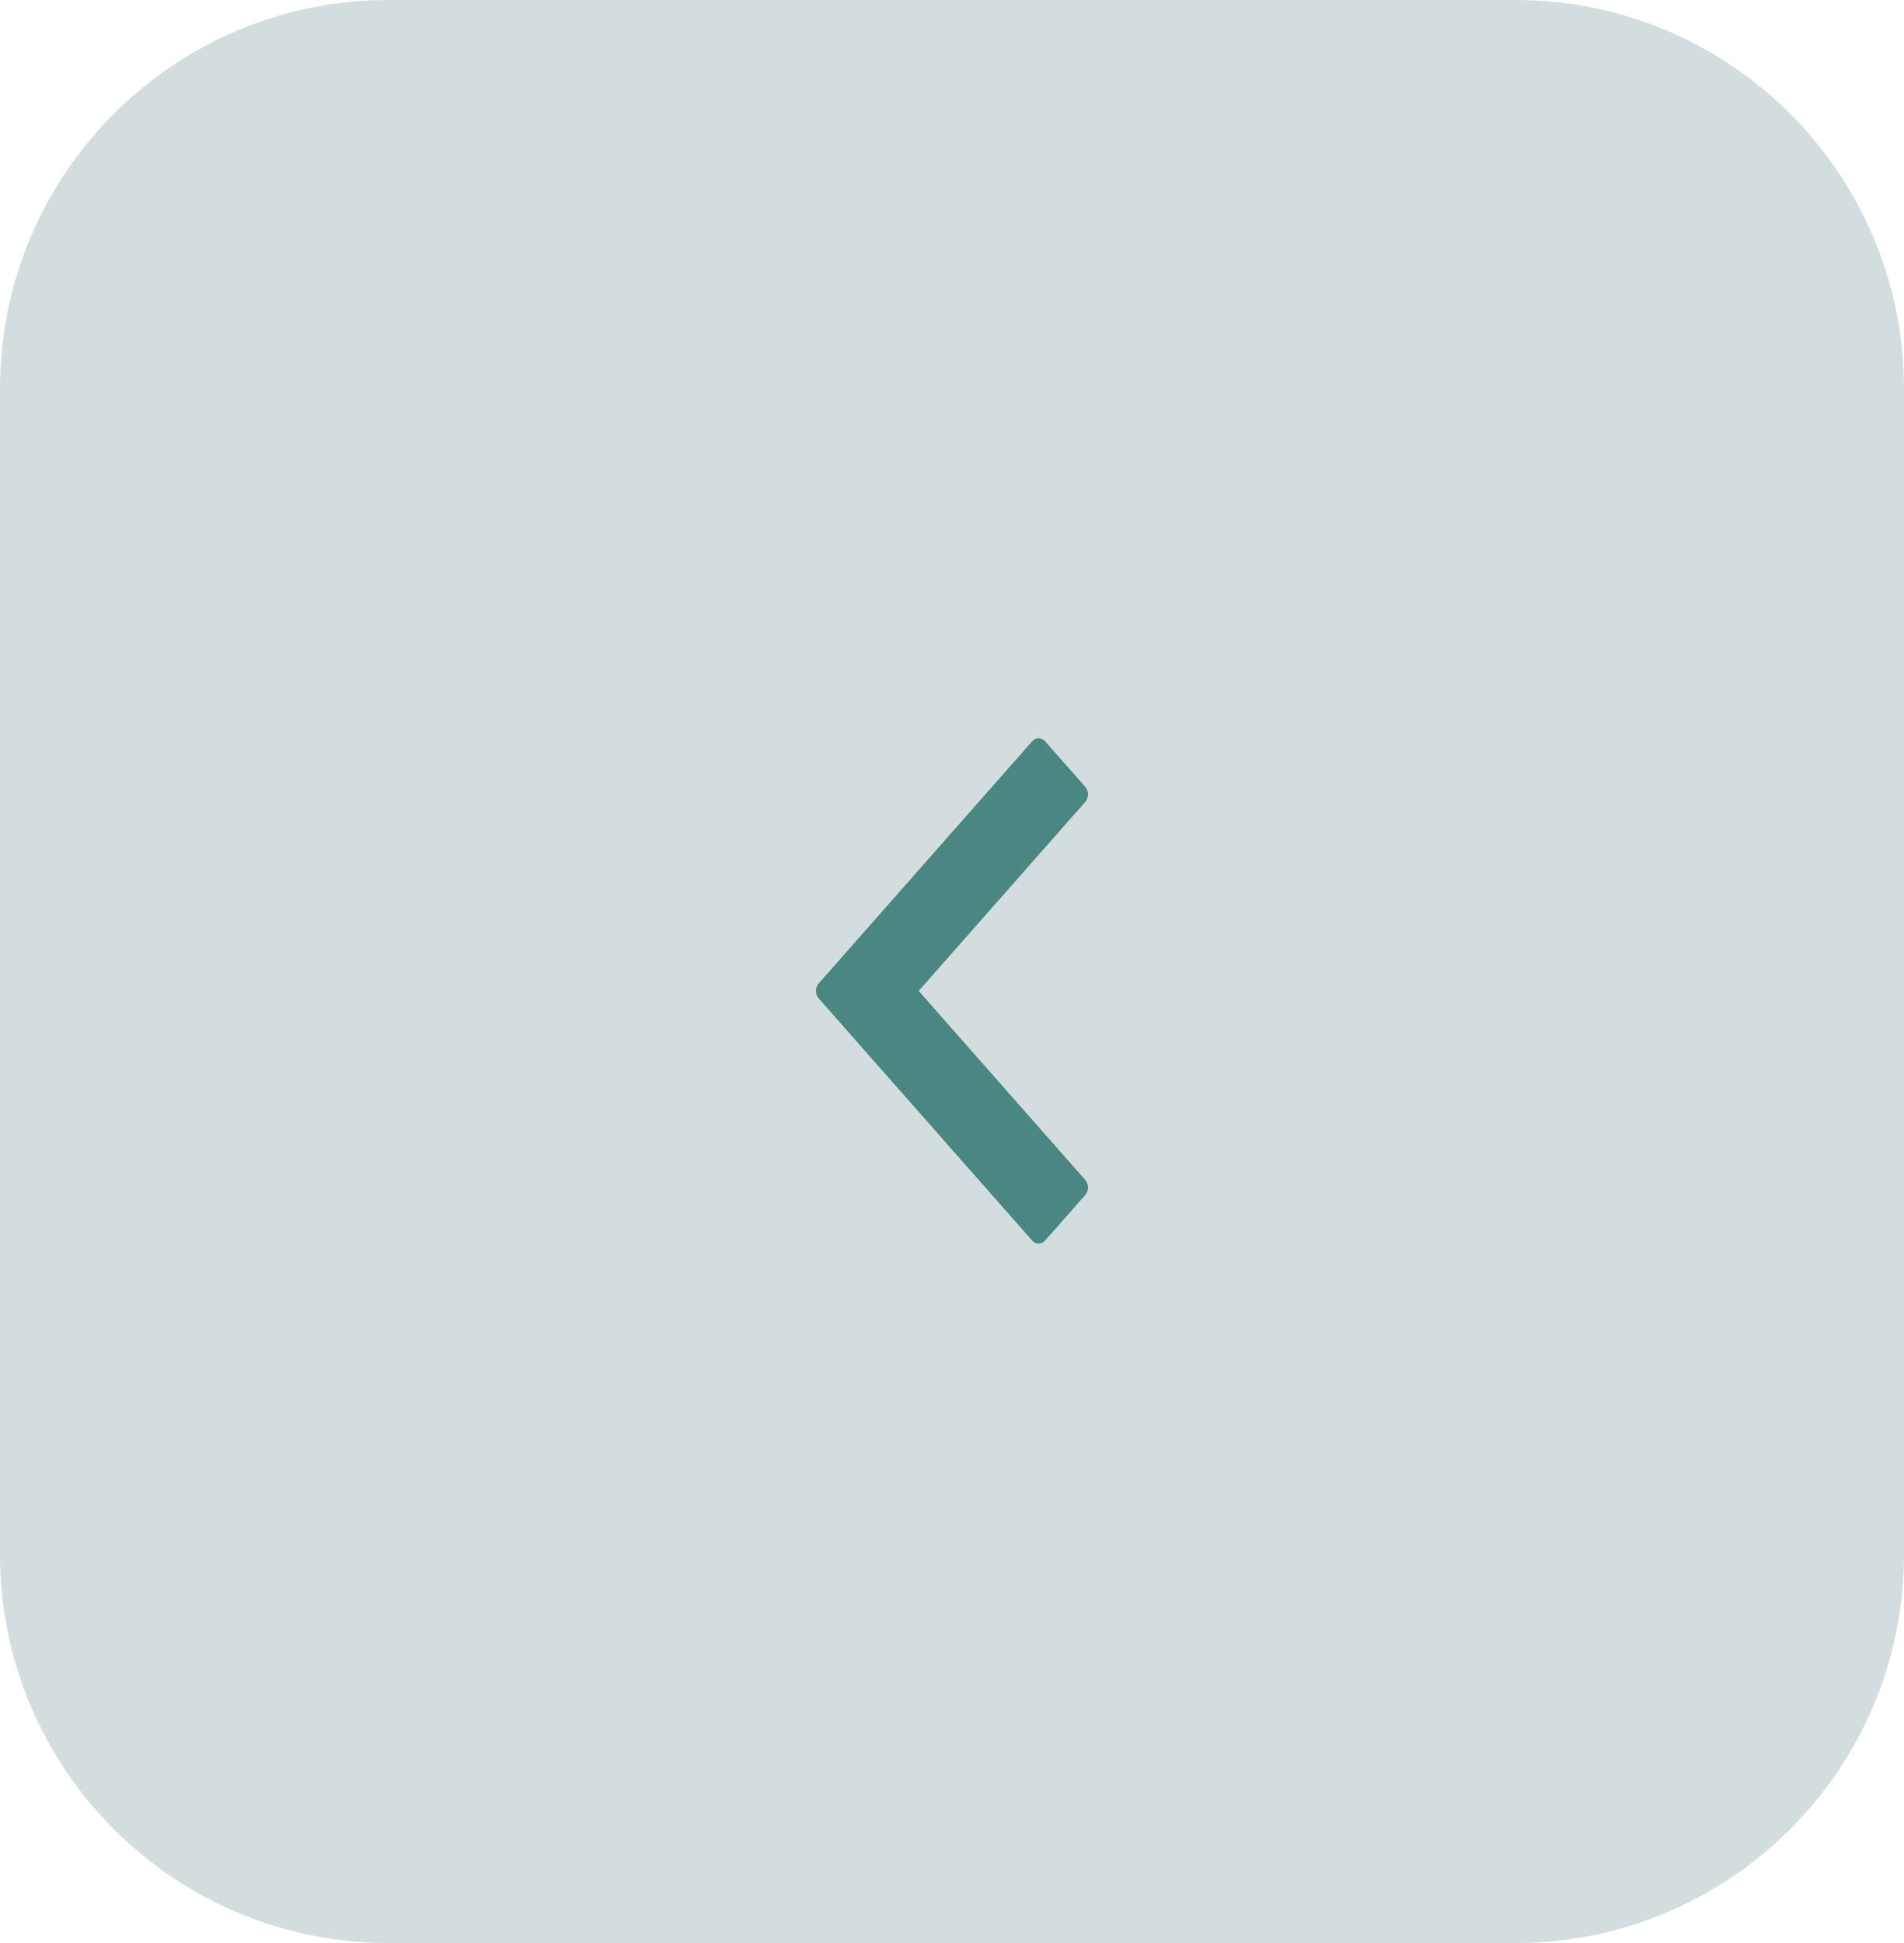
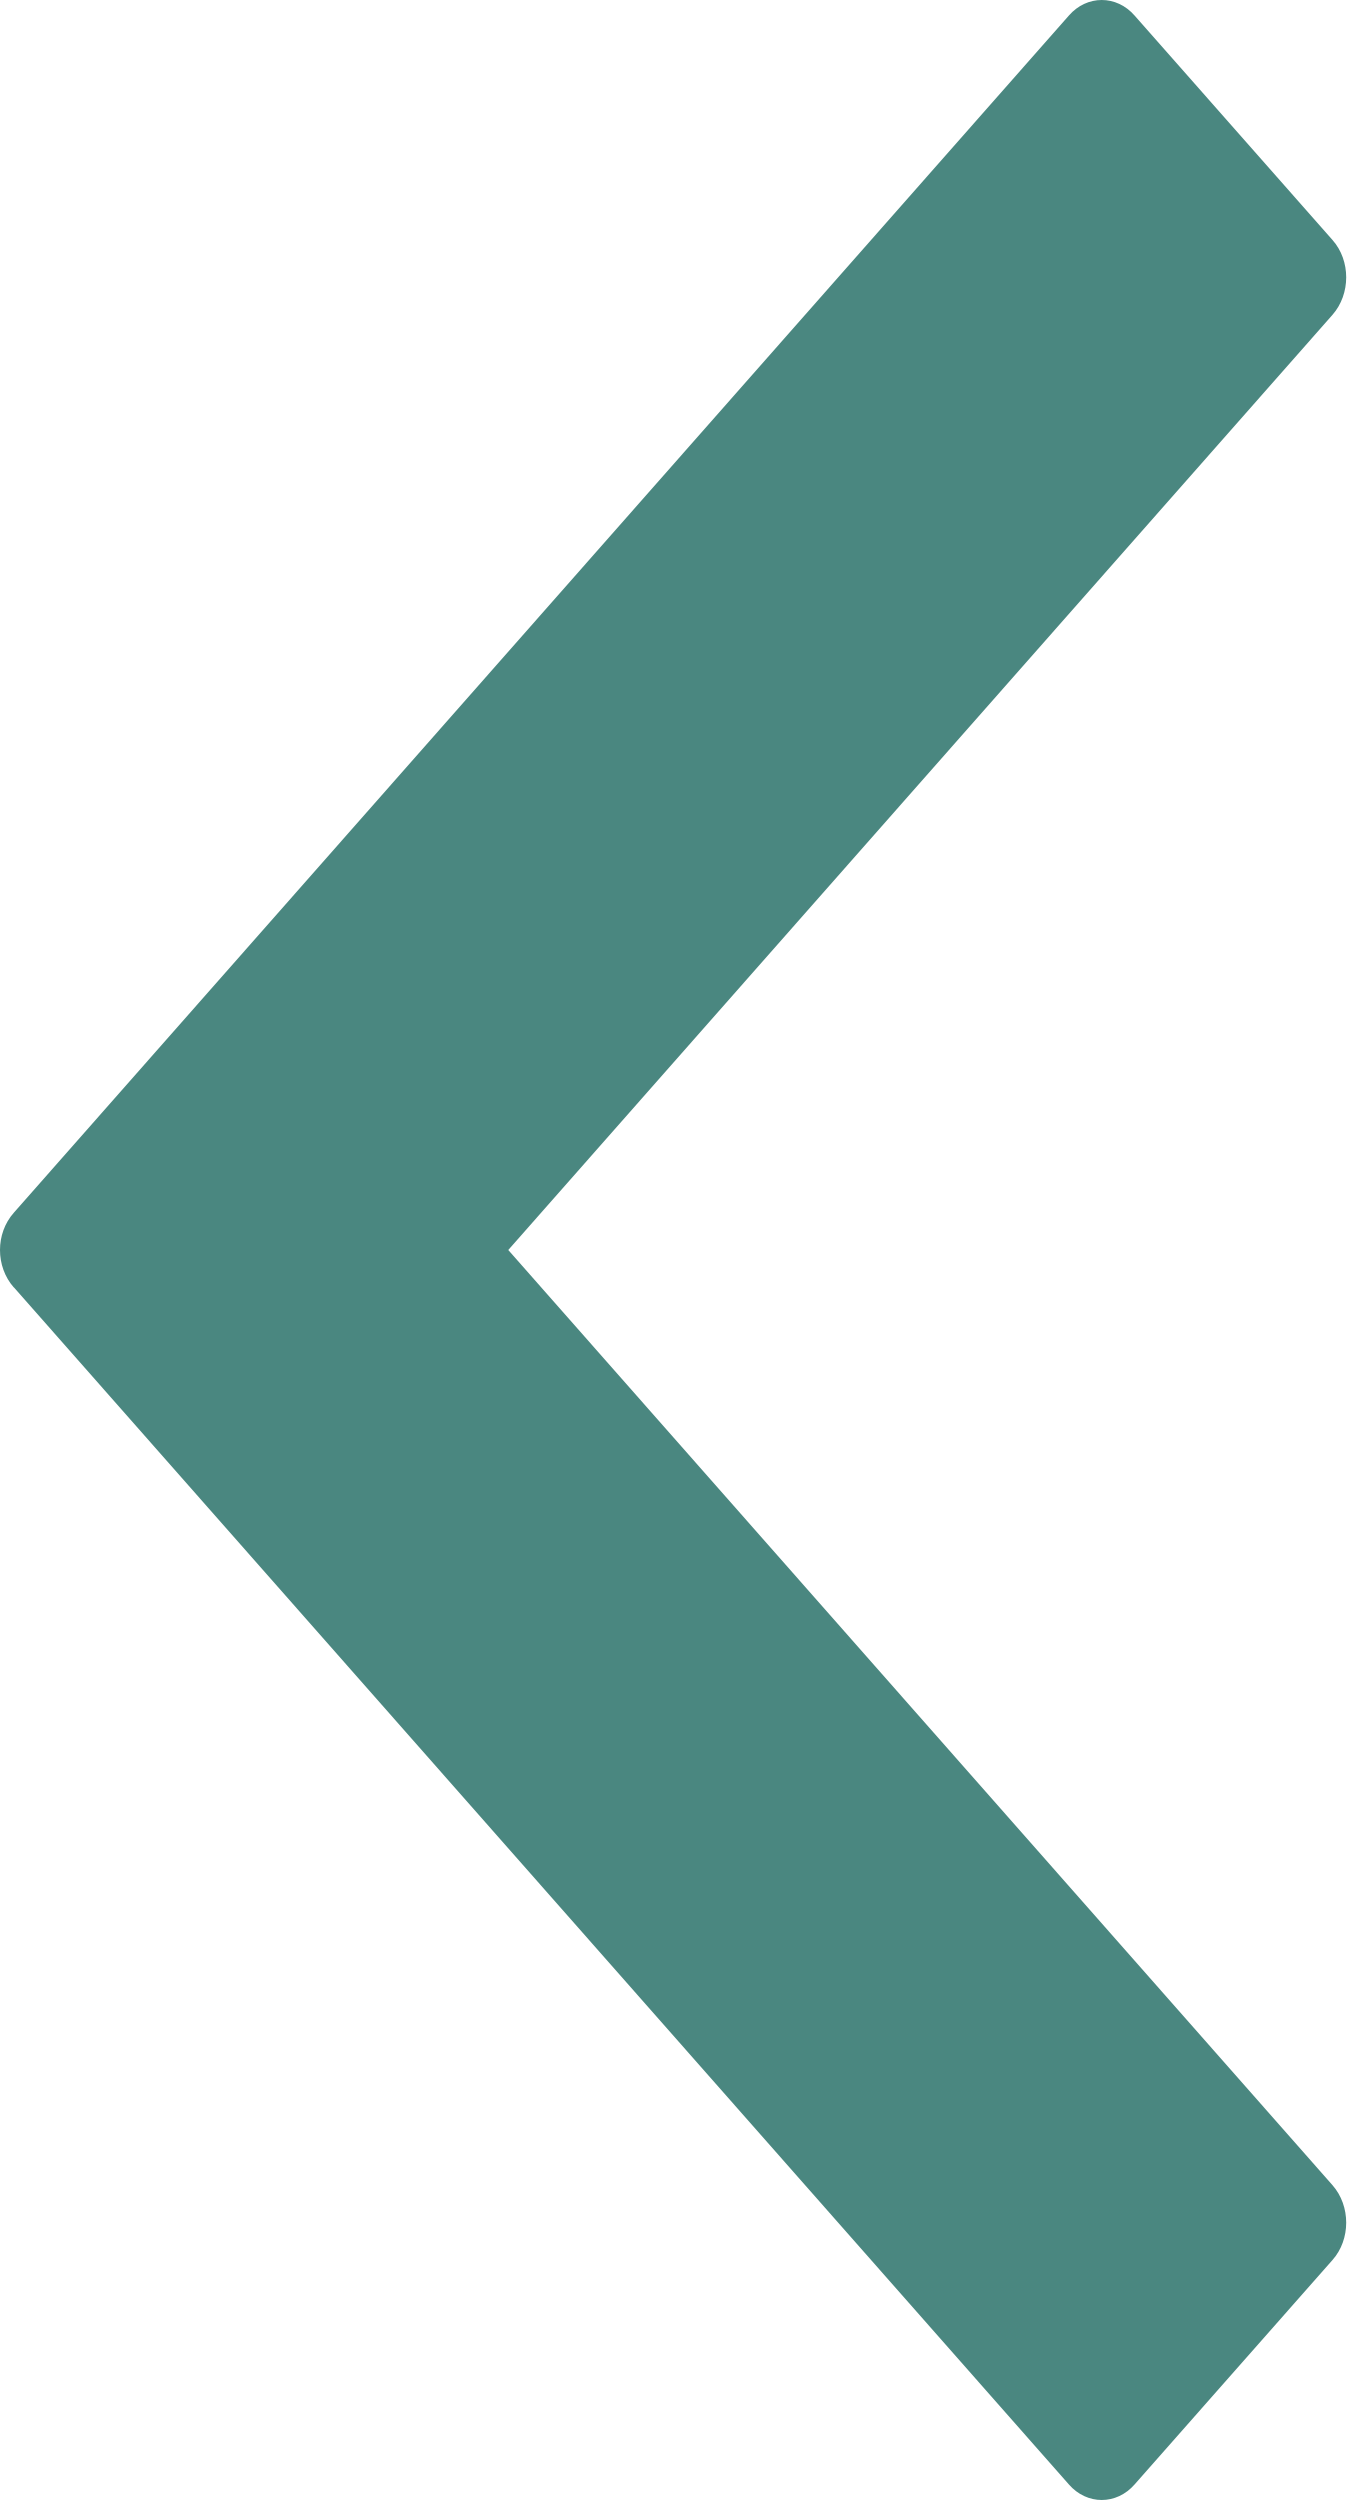
- <svg xmlns="http://www.w3.org/2000/svg" width="49" height="50" viewBox="0 0 49 50" fill="none">
-   <rect width="49" height="50" rx="10" fill="#D3DDDE" />
-   <path fill-rule="evenodd" clip-rule="evenodd" d="M21.072 25.695L26.558 31.919C26.652 32.027 26.806 32.027 26.9 31.919L27.929 30.752C28.024 30.645 28.024 30.471 27.929 30.363L23.643 25.5L27.929 20.637C28.024 20.529 28.024 20.355 27.929 20.248L26.901 19.081C26.806 18.973 26.652 18.973 26.558 19.081L21.072 25.305C20.976 25.415 20.976 25.586 21.072 25.695L21.072 25.695Z" fill="#4A8780" />
+ <svg xmlns="http://www.w3.org/2000/svg" width="7" height="13" viewBox="0 0 7 13" fill="none">
+   <path fill-rule="evenodd" clip-rule="evenodd" d="M0.072 6.694L5.558 12.919C5.652 13.027 5.806 13.027 5.9 12.919L6.929 11.752C7.024 11.645 7.024 11.471 6.929 11.363L2.643 6.5L6.929 1.637C7.024 1.529 7.024 1.355 6.929 1.248L5.9 0.081C5.806 -0.027 5.652 -0.027 5.558 0.081L0.072 6.306C-0.024 6.414 -0.024 6.586 0.072 6.695L0.072 6.694Z" fill="#4A8780" />
</svg>
